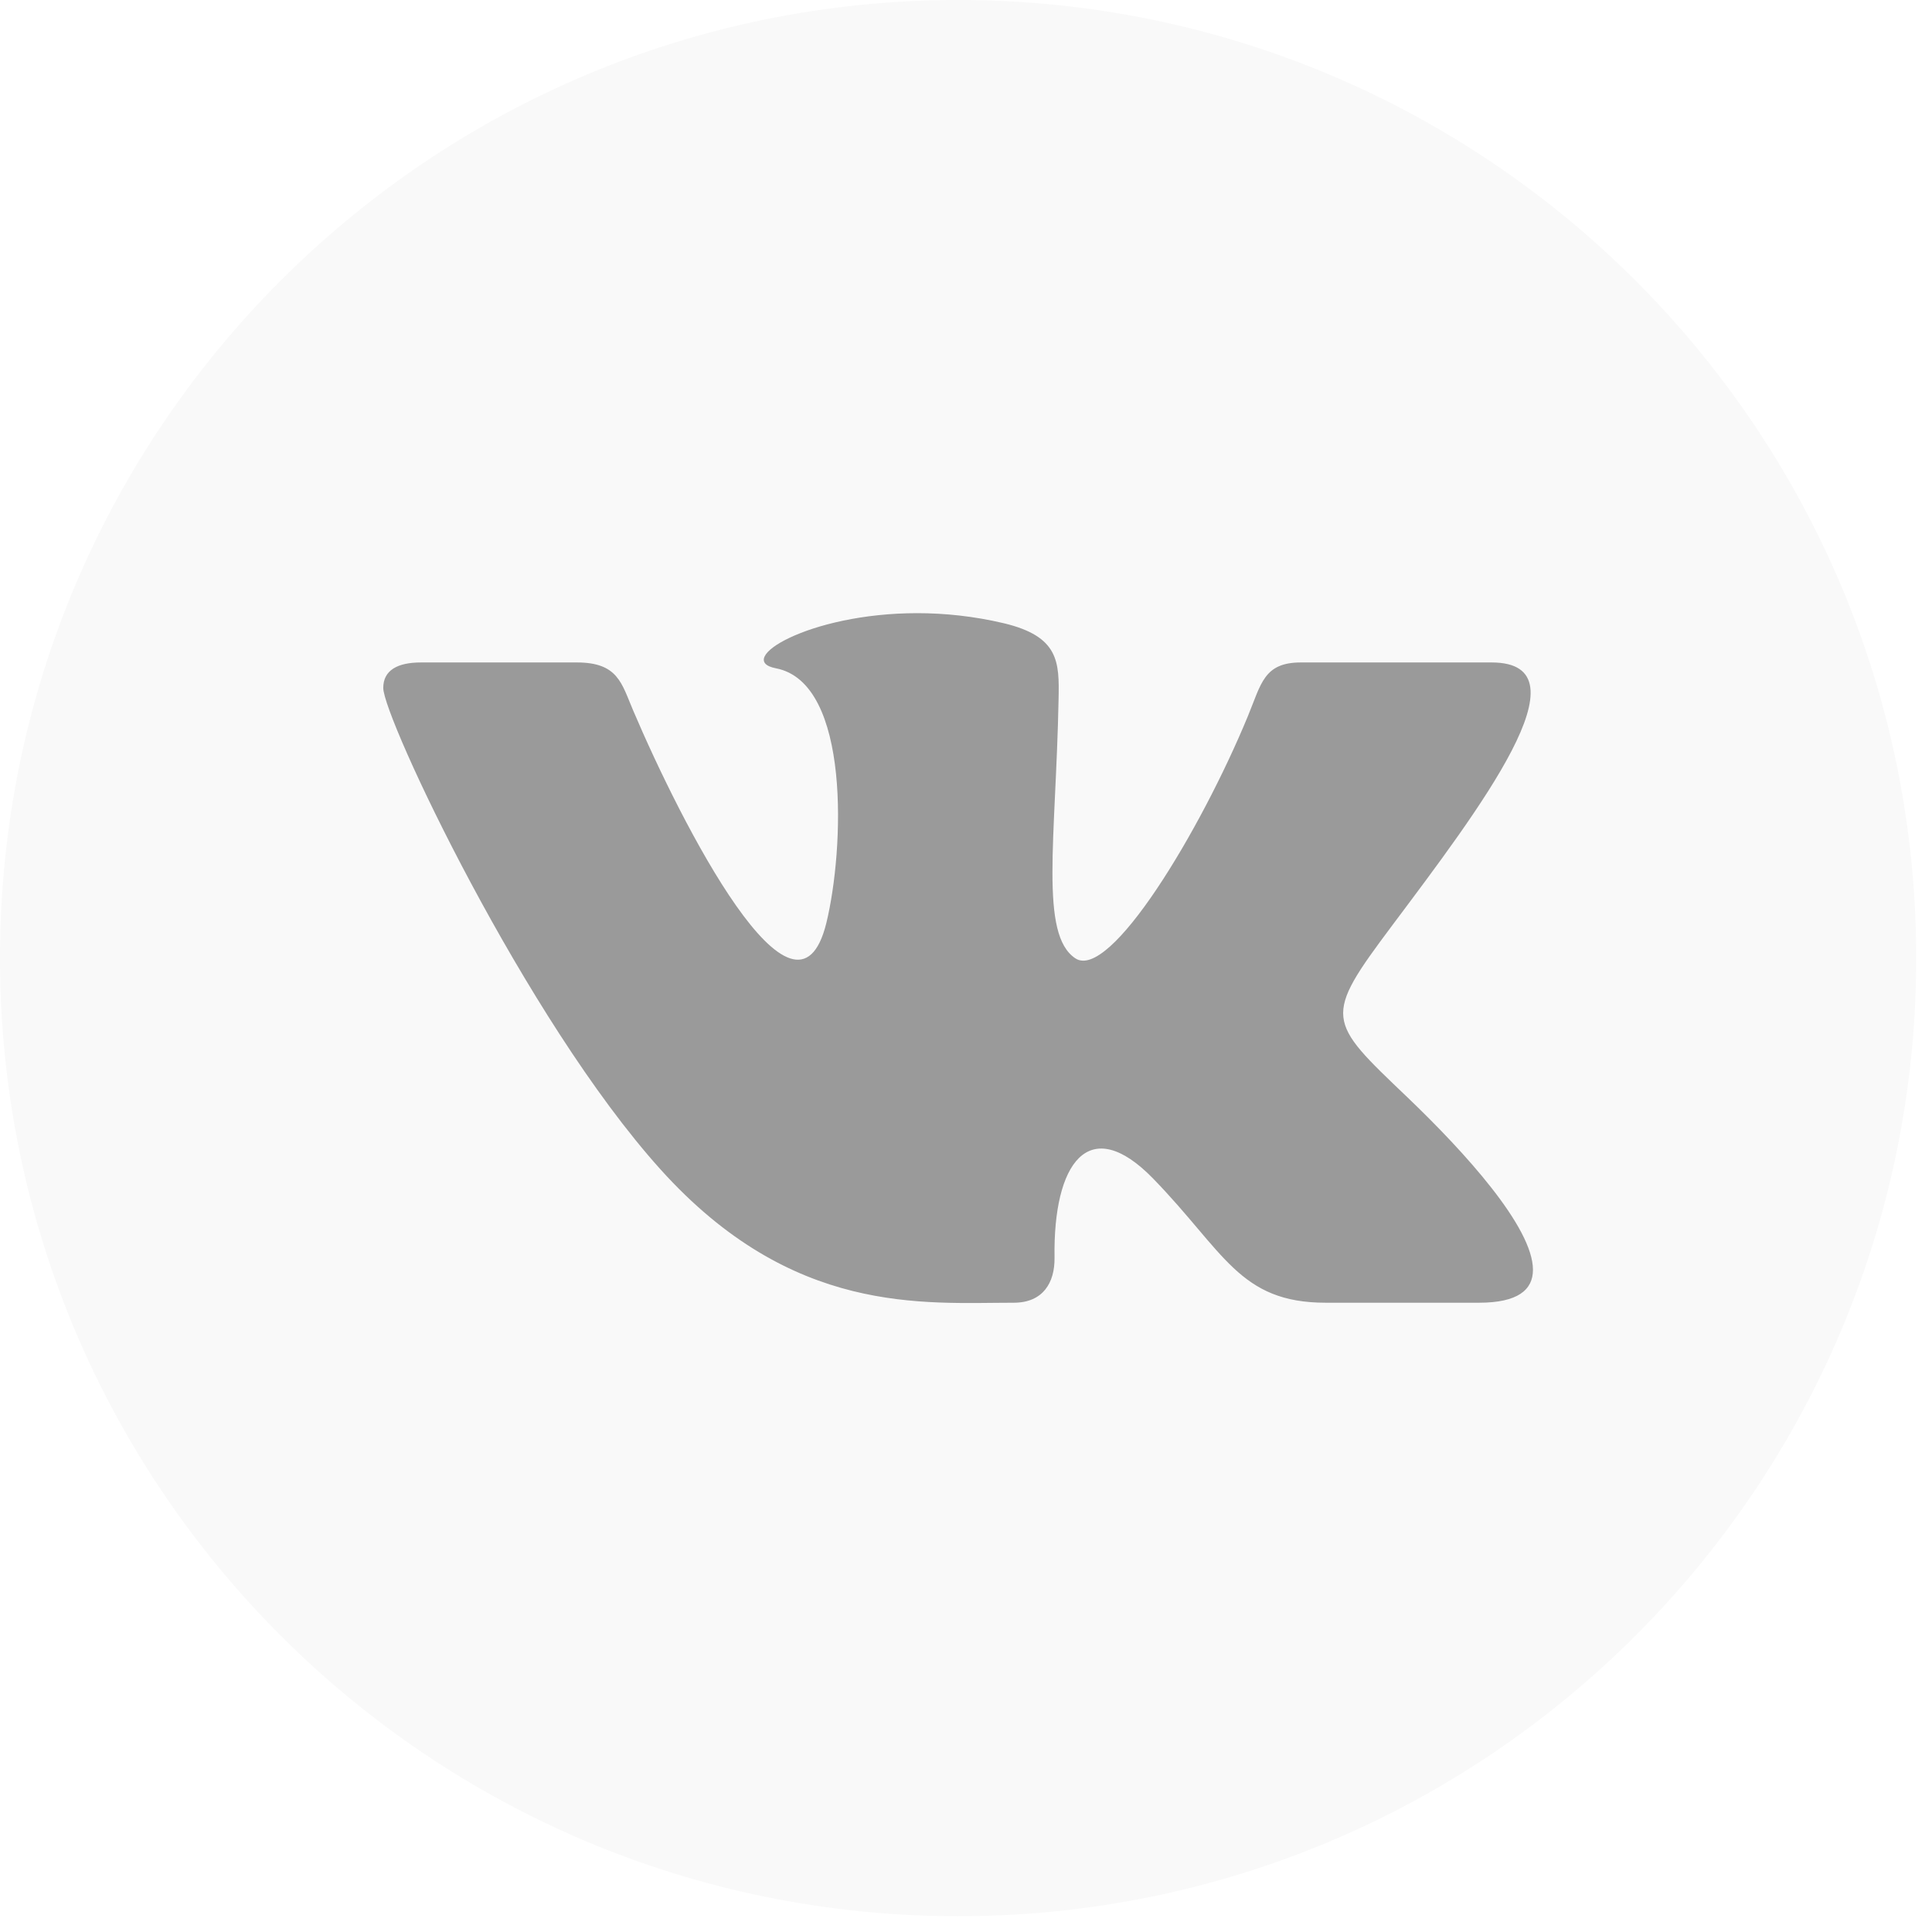
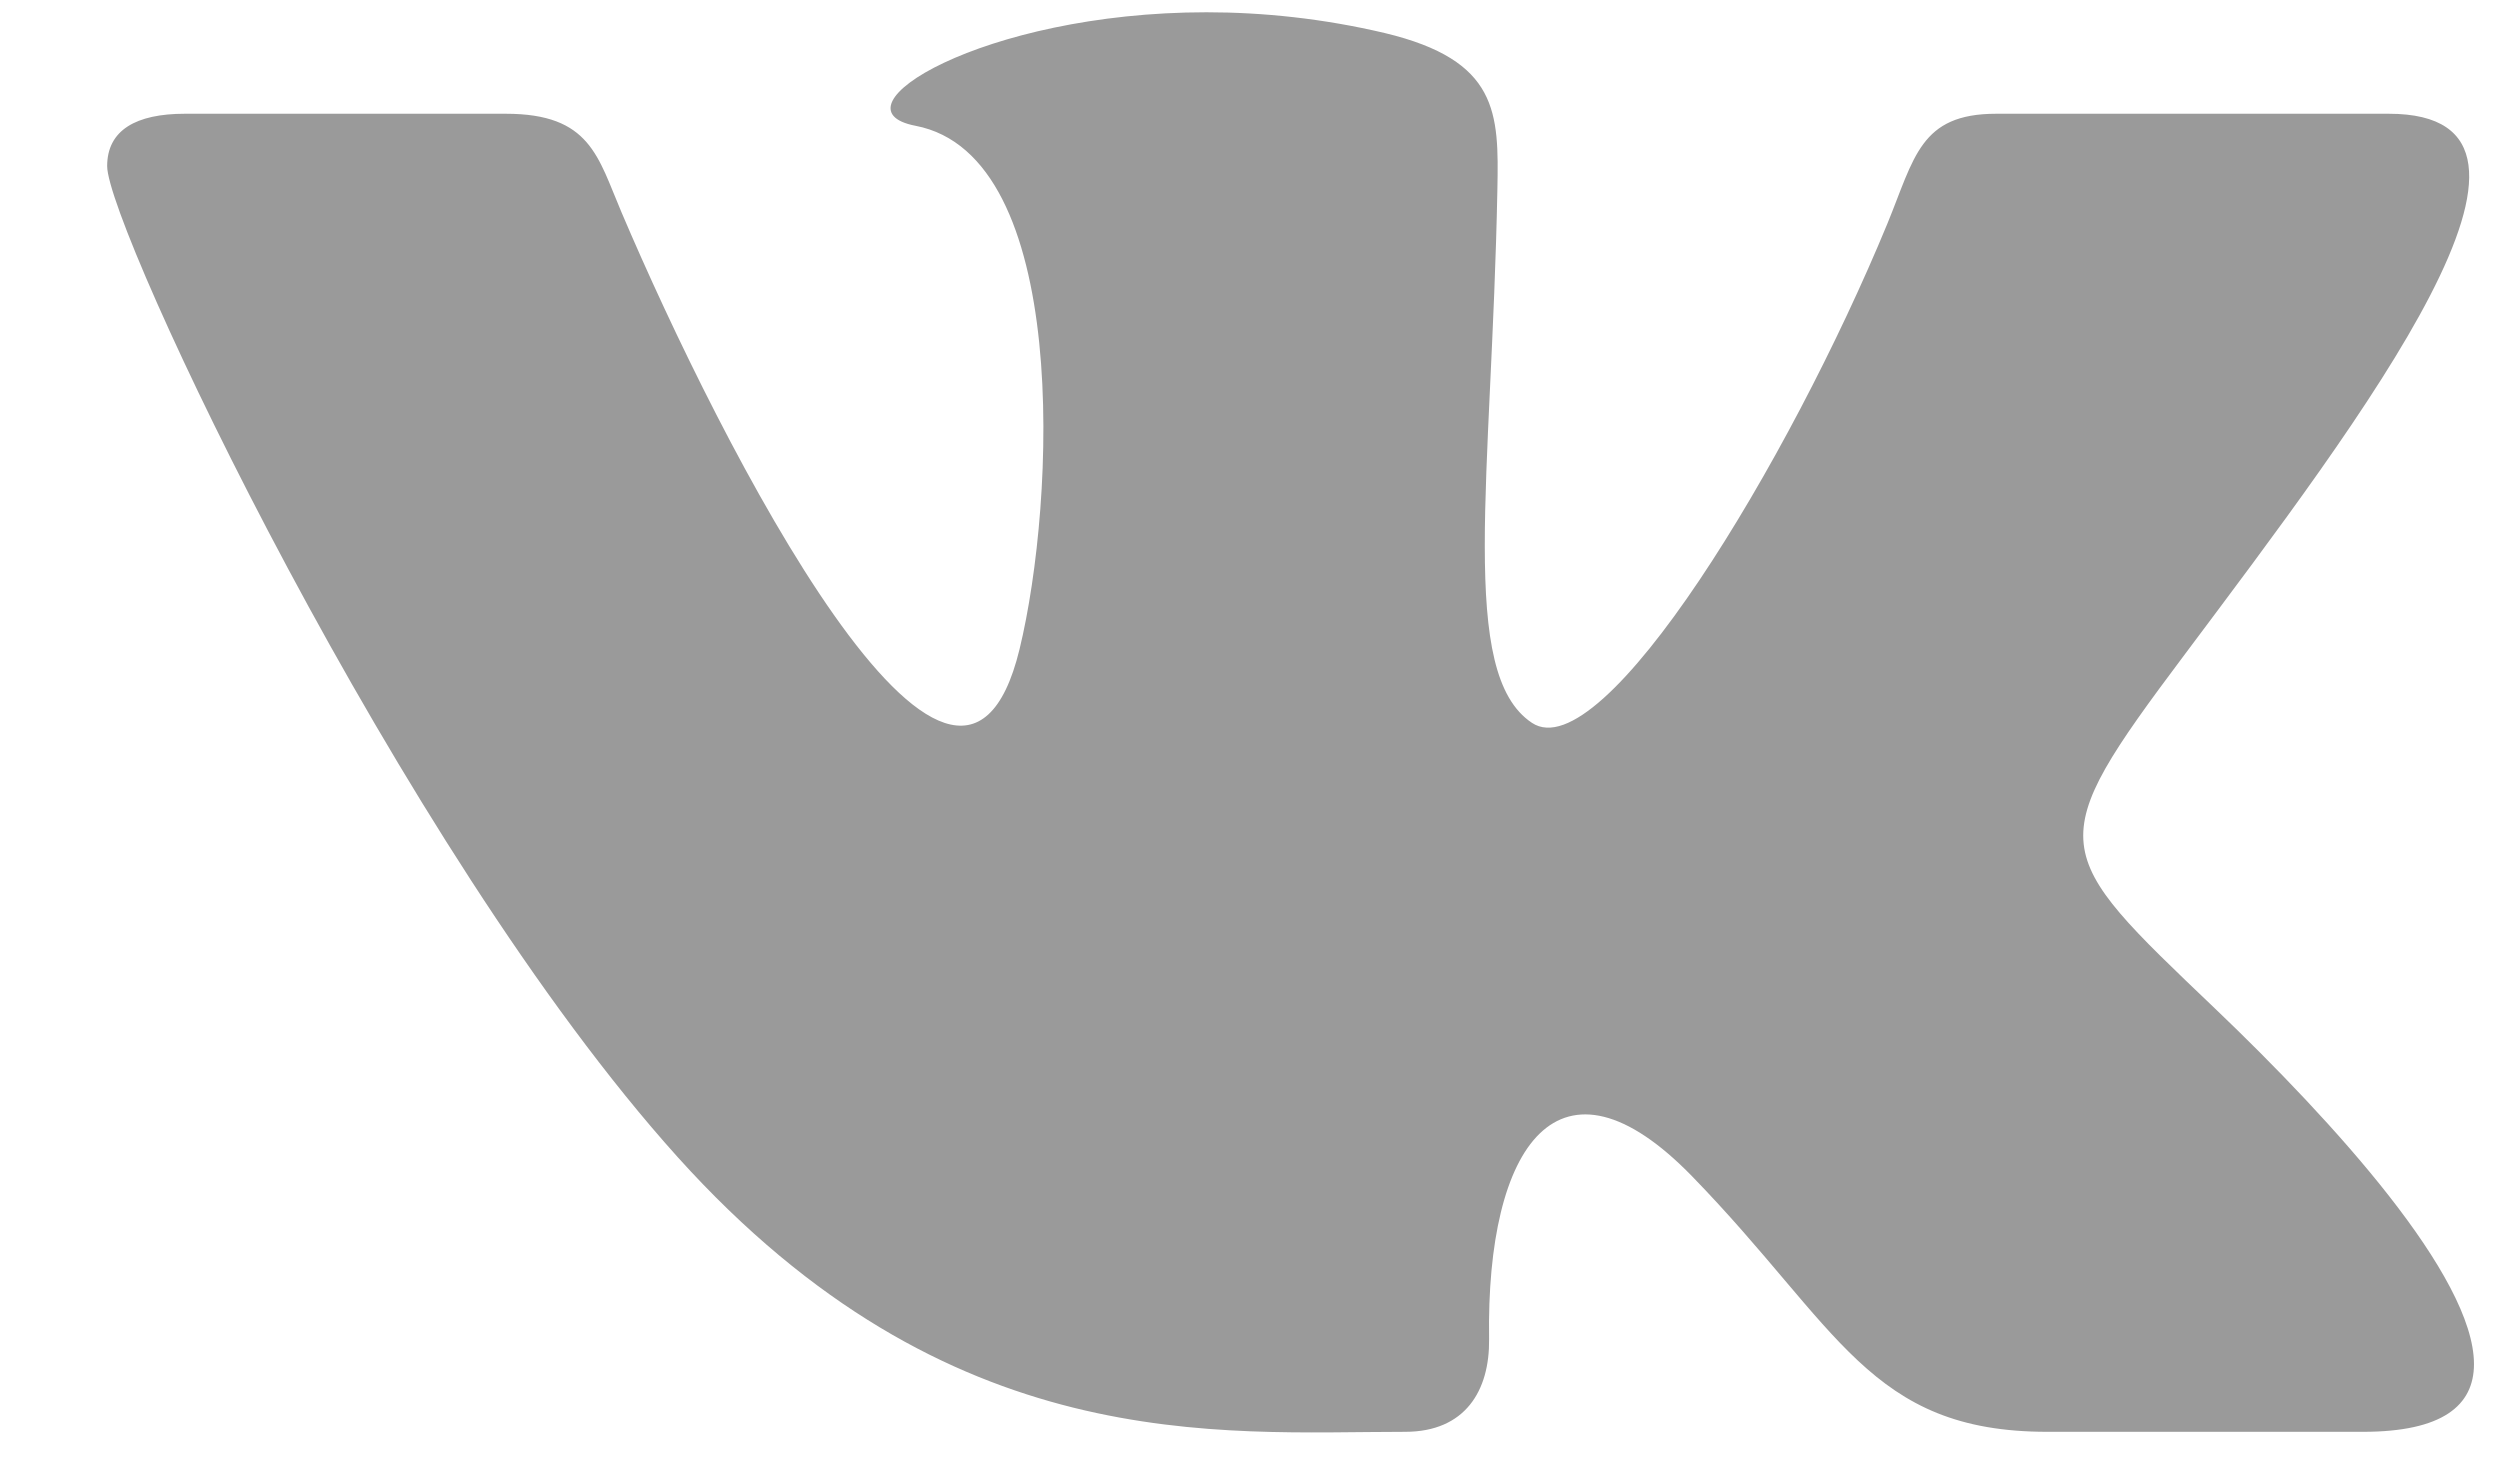
- <svg xmlns="http://www.w3.org/2000/svg" width="35" height="35" viewBox="0 0 35 35" fill="none">
-   <circle cx="17.357" cy="17.357" r="17.357" fill="#F9F9F9" />
-   <path d="M18.365 23.6C18.894 23.6 19.11 23.238 19.104 22.783C19.077 21.072 19.723 20.151 20.891 21.352C22.182 22.68 22.449 23.6 24.017 23.6H26.794C27.495 23.6 27.771 23.368 27.771 23.004C27.771 22.233 26.538 20.874 25.494 19.876C24.03 18.479 23.962 18.446 25.222 16.764C26.785 14.676 28.829 12.001 27.021 12.001H23.566C22.896 12.001 22.848 12.389 22.609 12.968C21.745 15.063 20.104 17.776 19.481 17.361C18.829 16.928 19.128 15.214 19.177 12.665C19.191 11.992 19.187 11.531 18.187 11.291C17.641 11.162 17.11 11.108 16.617 11.108C14.645 11.108 13.284 11.959 14.057 12.107C15.421 12.369 15.29 15.403 14.972 16.713C14.418 18.995 12.337 14.907 11.47 12.87C11.261 12.381 11.197 12.001 10.451 12.001H7.626C7.199 12.001 6.943 12.144 6.943 12.462C6.943 12.999 9.512 18.46 11.964 21.183C14.356 23.838 16.72 23.6 18.365 23.6Z" fill="#9A9A9A" />
+ <svg xmlns="http://www.w3.org/2000/svg" width="22" height="13" viewBox="0 0 22 13" fill="none">
+   <path d="M12.365 12.6C12.894 12.6 13.11 12.238 13.104 11.783C13.077 10.072 13.723 9.151 14.89 10.351C16.182 11.68 16.449 12.6 18.017 12.6H20.794C21.495 12.6 21.771 12.368 21.771 12.004C21.771 11.233 20.538 9.874 19.493 8.876C18.03 7.479 17.962 7.446 19.222 5.764C20.785 3.676 22.829 1.001 21.021 1.001H17.566C16.896 1.001 16.847 1.389 16.609 1.968C15.745 4.063 14.104 6.776 13.481 6.361C12.829 5.928 13.128 4.214 13.177 1.665C13.19 0.992 13.187 0.531 12.187 0.291C11.641 0.162 11.11 0.108 10.617 0.108C8.645 0.108 7.284 0.959 8.057 1.107C9.421 1.369 9.29 4.403 8.972 5.713C8.418 7.995 6.337 3.907 5.47 1.87C5.261 1.381 5.197 1.001 4.451 1.001H1.626C1.199 1.001 0.943 1.144 0.943 1.462C0.943 1.999 3.512 7.46 5.964 10.183C8.356 12.838 10.72 12.6 12.365 12.6Z" fill="#9A9A9A" />
</svg>
